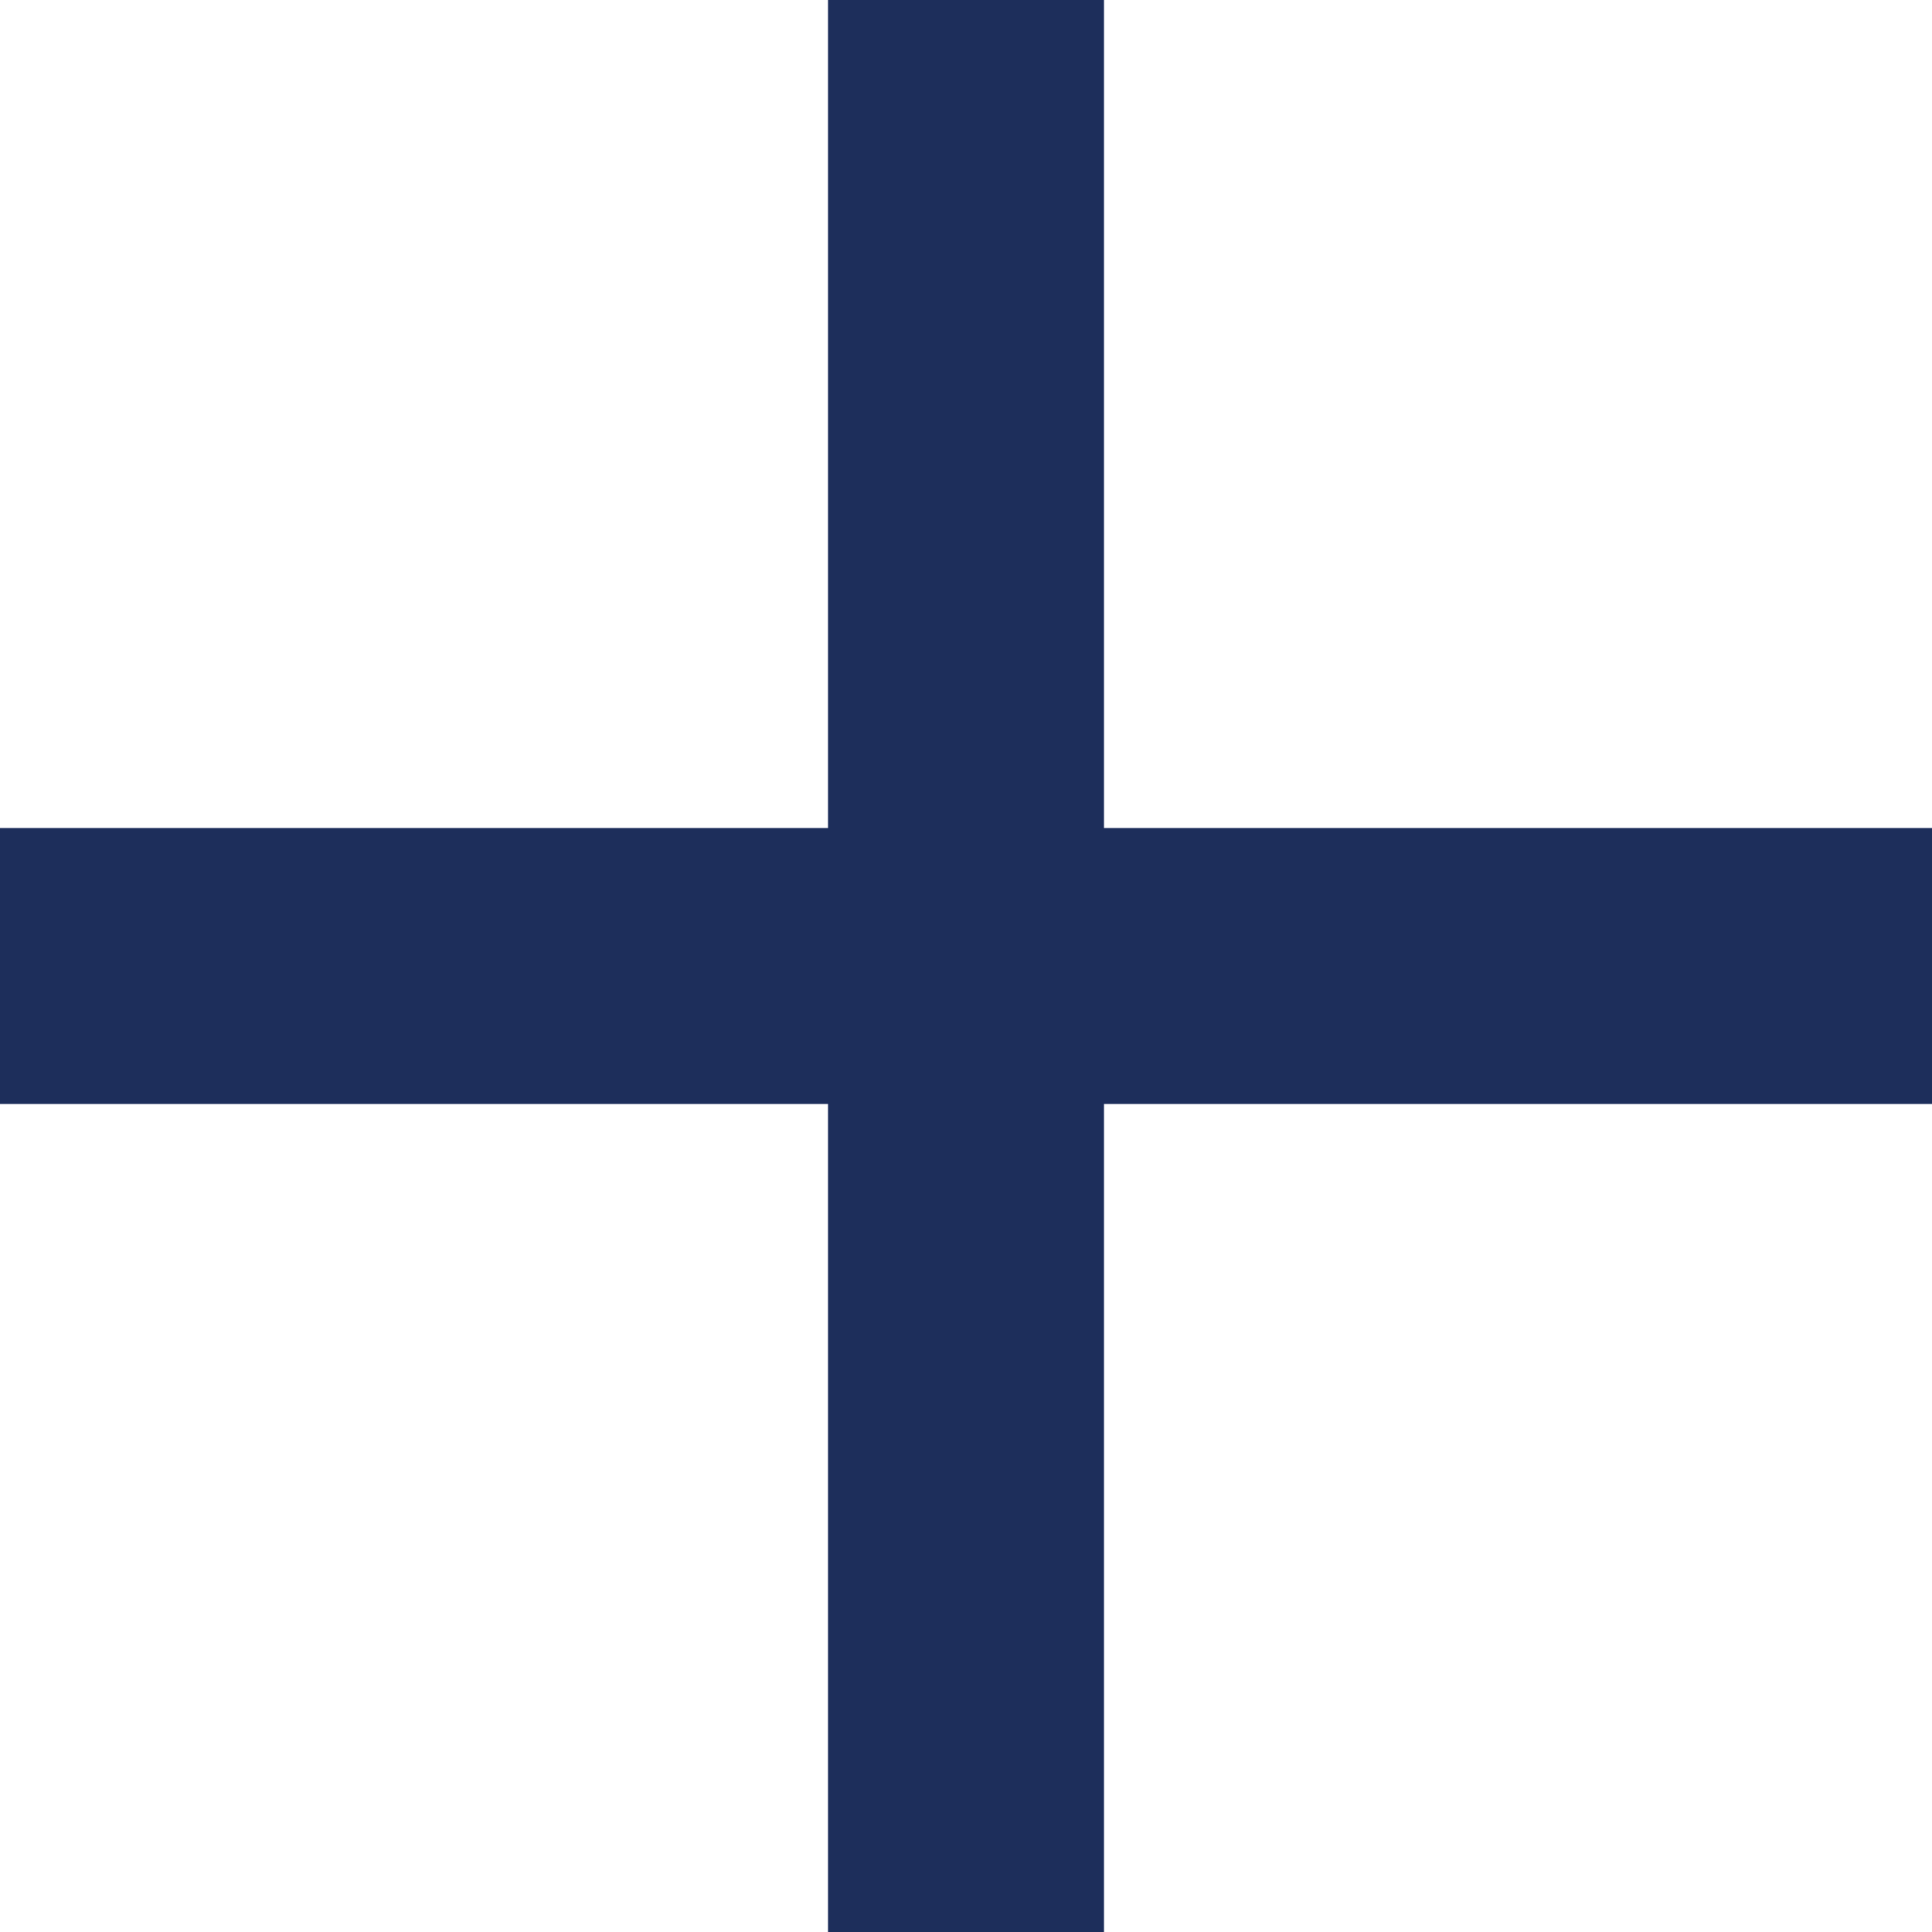
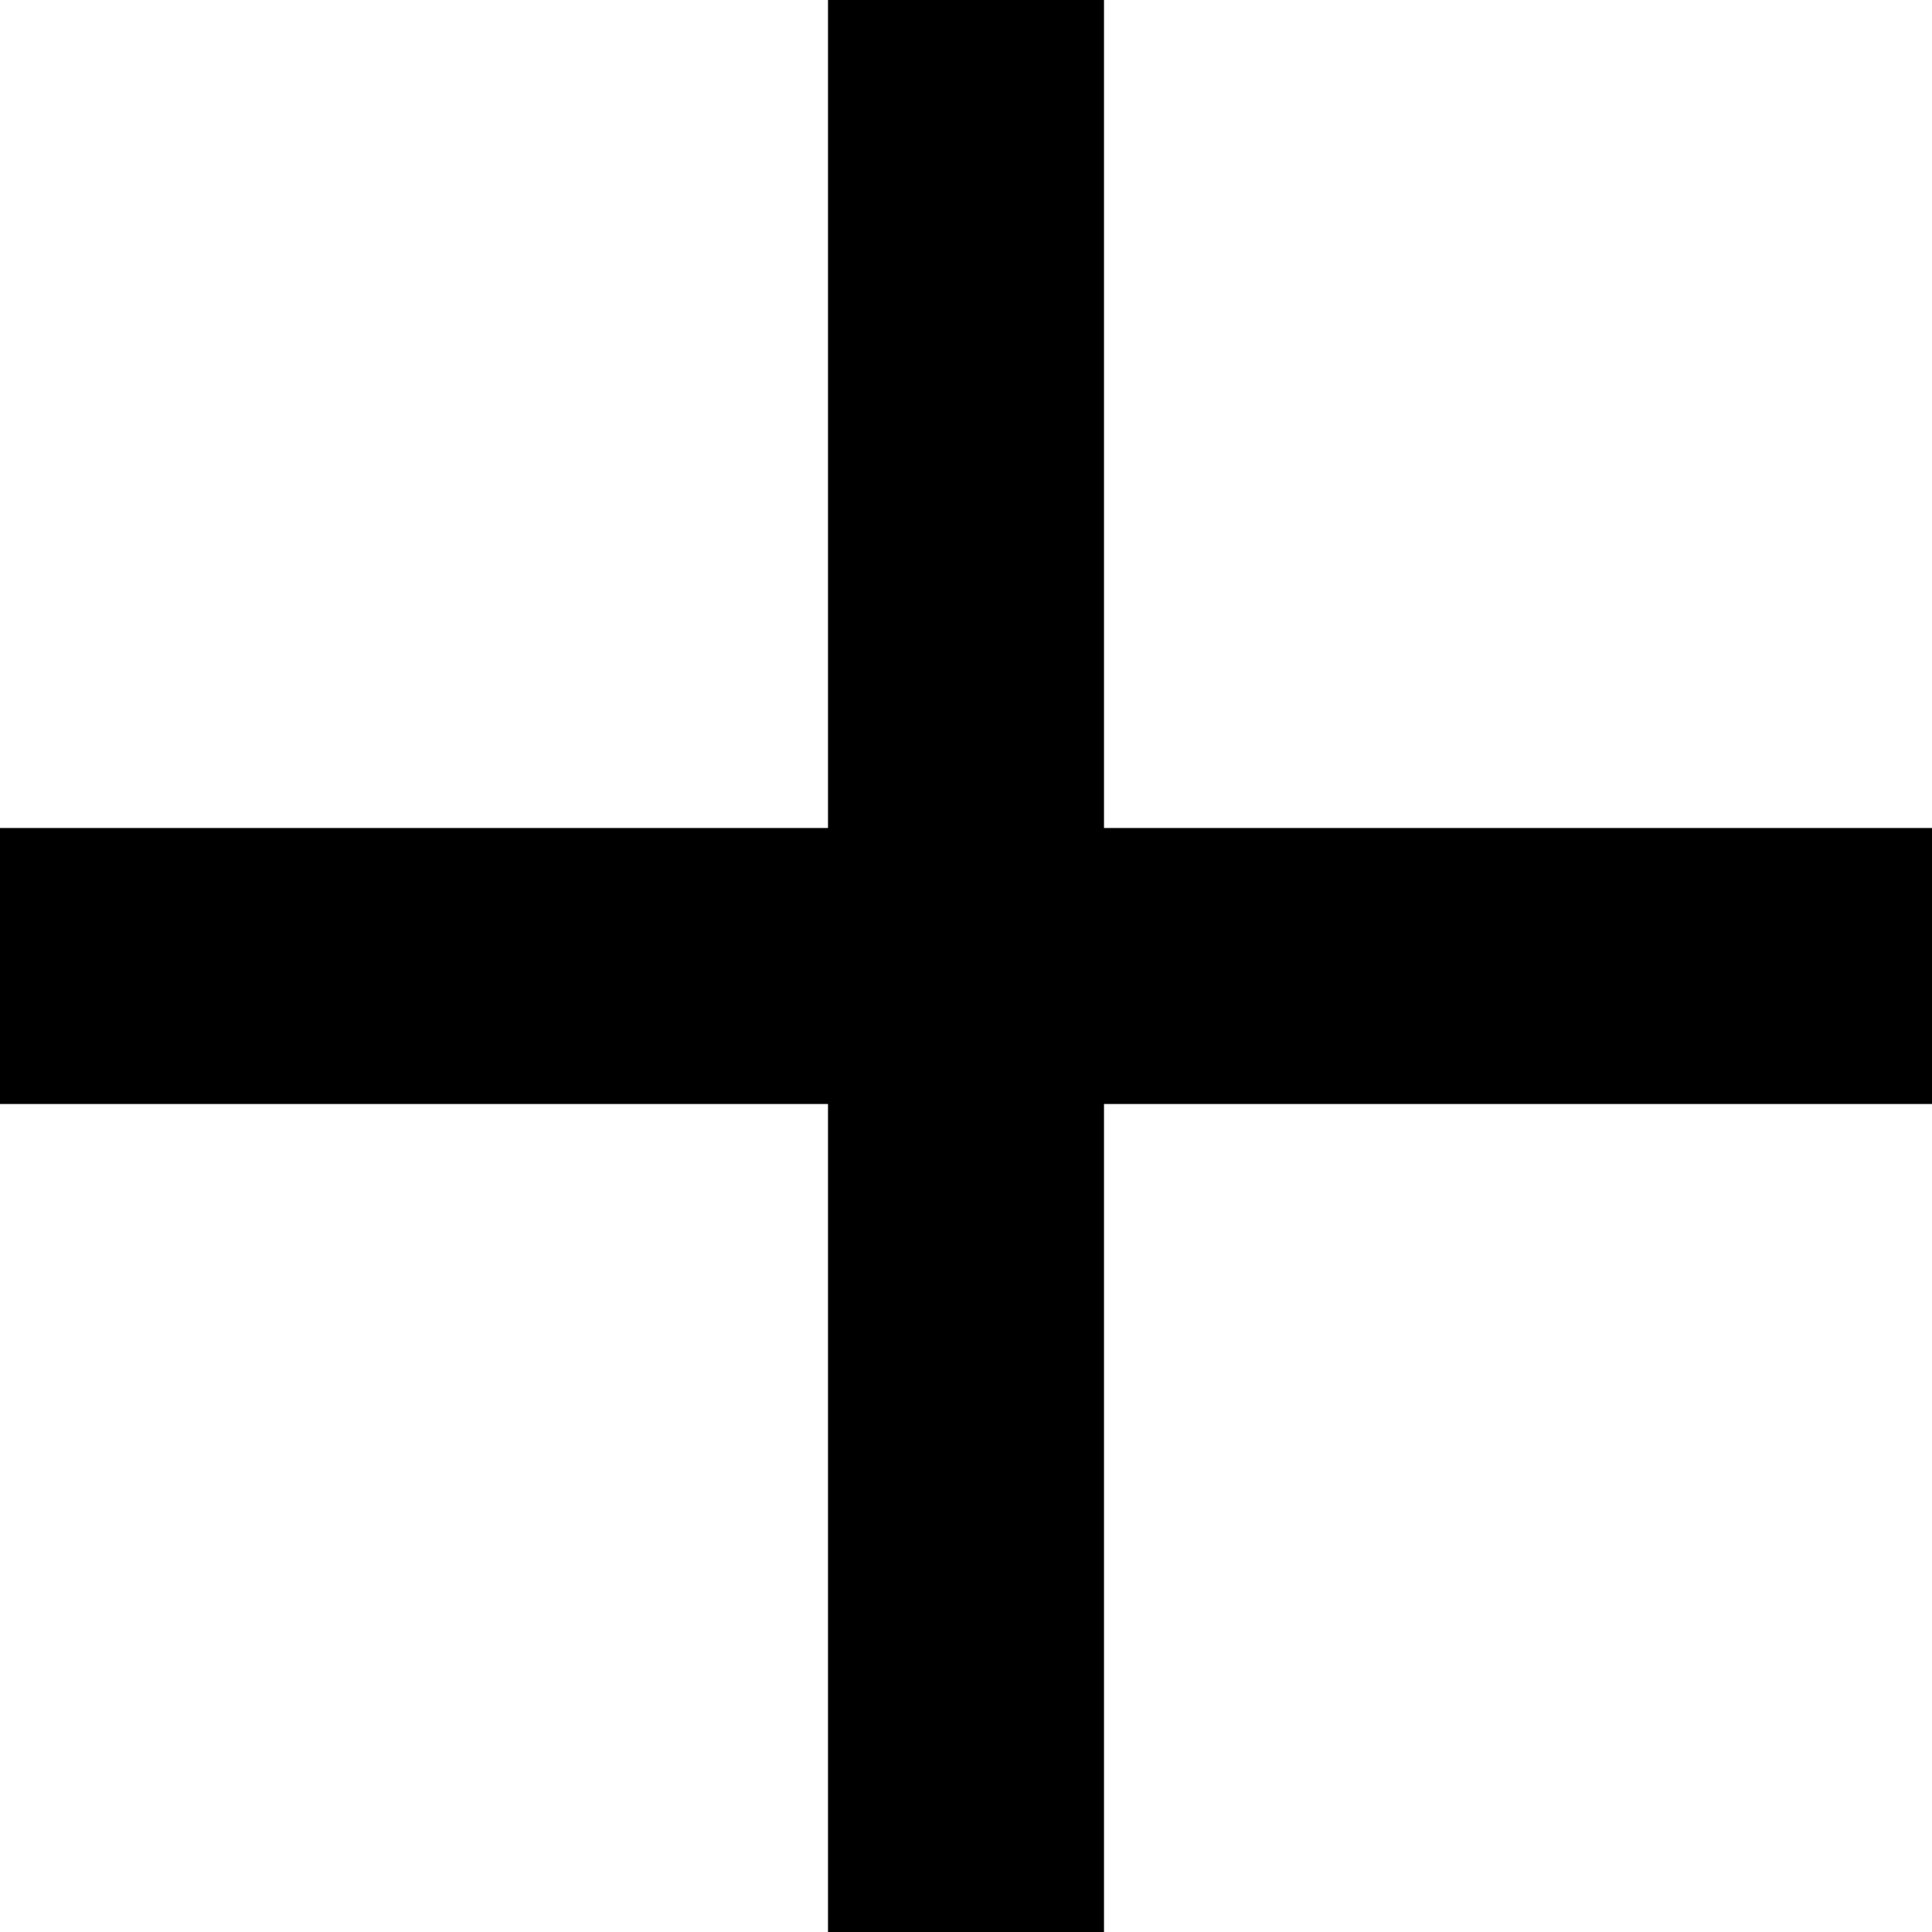
<svg xmlns="http://www.w3.org/2000/svg" version="1.1" id="Layer_1" x="0px" y="0px" viewBox="0 0 14 14" style="enable-background: new 0 0 14 14;" xml:space="preserve">
  <style type="text/css">
  .st0 {
-     fill: #1d2e5b;
+     fill: #000000;
  }
  </style>
  <polygon class="st0" points="8,6 8,0 6,0 6,6 0,6 0,8 6,8 6,14 8,14 8,8 14,8 14,6 " />
</svg>
